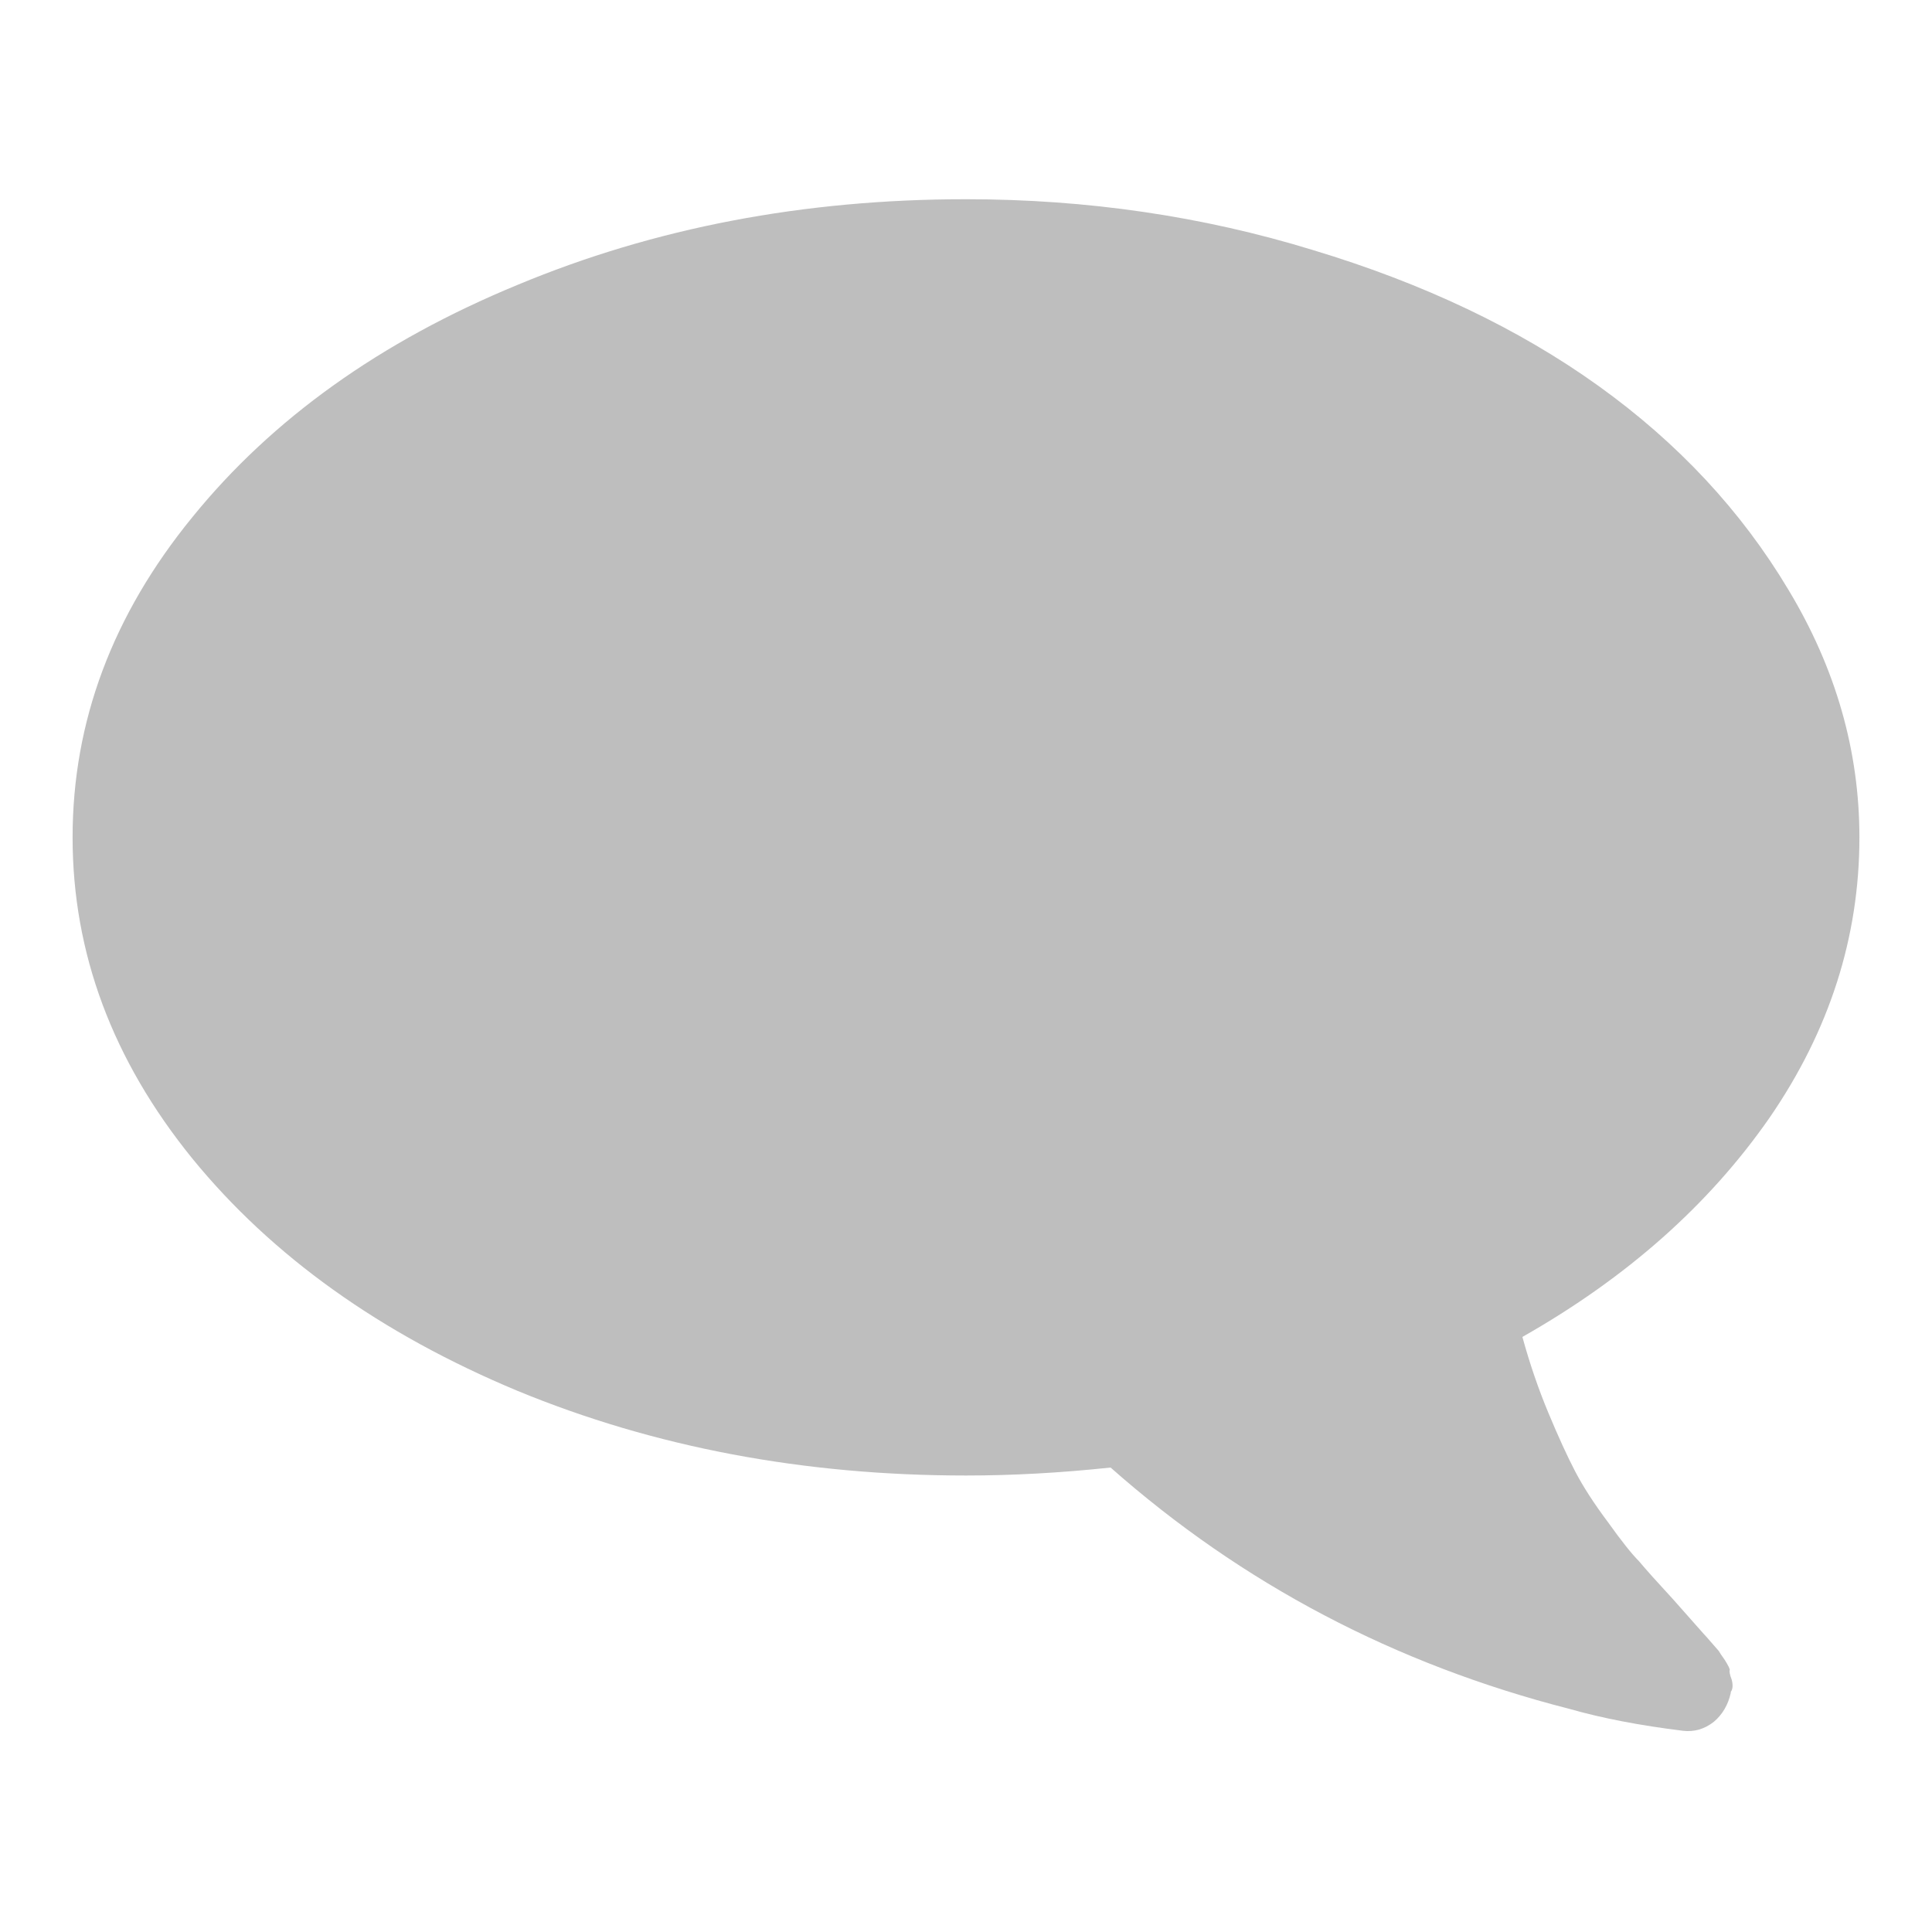
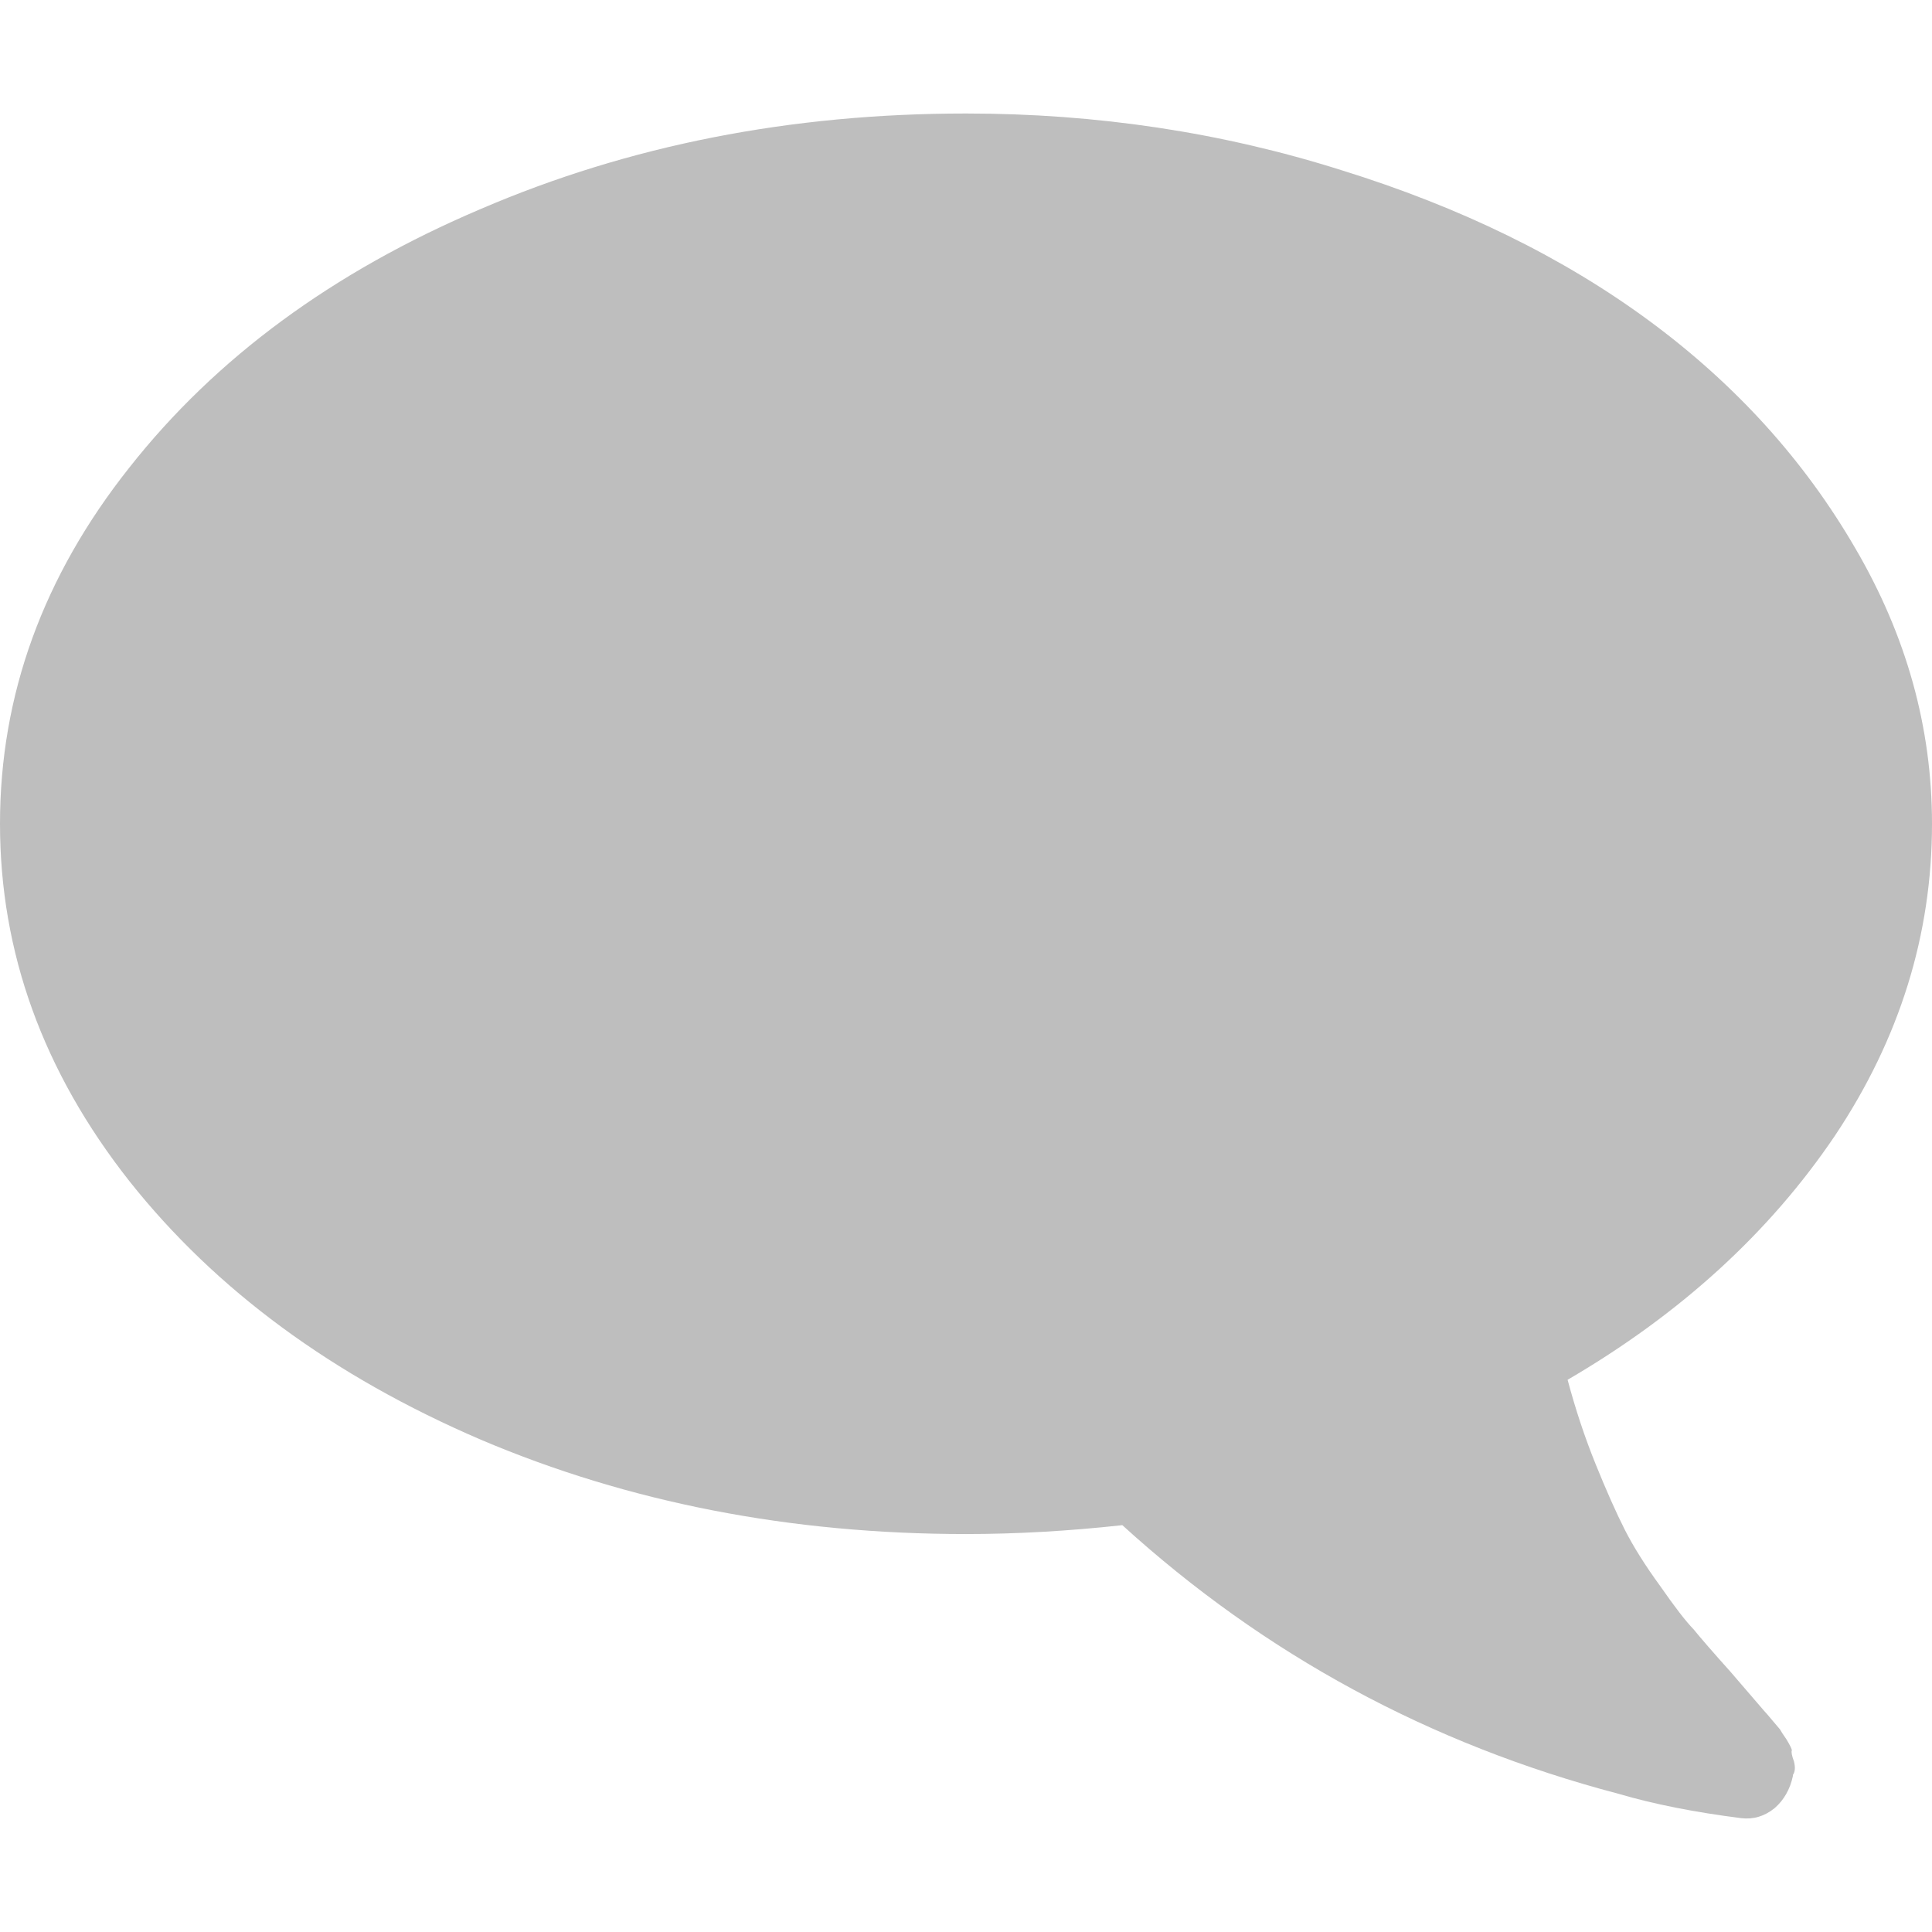
- <svg xmlns="http://www.w3.org/2000/svg" width="500" height="500" id="svg3943" version="1.1">
+ <svg xmlns="http://www.w3.org/2000/svg" width="128" height="128" id="svg3943" version="1.1">
  <defs id="defs3945" />
-   <g id="layer1" transform="translate(0,-552.3622)">
-     <g transform="scale(-1,1)" style="font-size:462.427px;font-style:normal;font-variant:normal;font-weight:normal;font-stretch:normal;line-height:125%;letter-spacing:0px;word-spacing:0px;fill:#bebebe;fill-opacity:1;stroke:none;font-family:FontAwesome;-inkscape-font-specification:FontAwesome" id="text2985">
-       <path d="m -49.753,686.239 c 20.644,25.289 30.966,52.901 30.966,82.834 -4.62e-4,29.934 -10.322,57.631 -30.966,83.092 -20.644,25.289 -48.686,45.331 -84.124,60.126 -35.439,14.623 -74.147,21.934 -116.123,21.934 -12.043,0 -24.515,-0.688 -37.417,-2.064 -34.063,30.106 -73.631,50.922 -118.703,62.448 -8.43,2.408 -18.236,4.301 -29.418,5.677 -2.925,0.344 -5.591,-0.43 -8,-2.322 -2.236,-1.892 -3.699,-4.387 -4.387,-7.483 l 0,-0.258 c -0.516,-0.688 -0.602,-1.72 -0.258,-3.097 0.516,-1.376 0.688,-2.236 0.516,-2.58 -3e-5,-0.344 0.43,-1.204 1.29,-2.581 0.86,-1.204 1.376,-1.978 1.548,-2.322 0.172,-0.172 0.774,-0.86 1.806,-2.064 1.032,-1.204 1.72,-1.978 2.064,-2.322 1.204,-1.376 3.871,-4.387 8,-9.032 4.129,-4.473 7.053,-7.742 8.774,-9.806 1.892,-1.892 4.559,-5.247 8,-10.064 3.613,-4.817 6.451,-9.204 8.516,-13.161 2.064,-3.957 4.387,-9.032 6.967,-15.225 2.58,-6.193 4.817,-12.73 6.709,-19.612 -27.009,-15.311 -48.342,-34.235 -63.997,-56.771 -15.483,-22.536 -23.225,-46.707 -23.225,-72.512 0,-22.364 6.107,-43.696 18.322,-63.997 12.214,-20.472 28.644,-38.105 49.288,-52.9 20.644,-14.795 45.245,-26.493 73.802,-35.095 28.557,-8.773 58.491,-13.16 89.802,-13.161 41.976,3.3e-4 80.683,7.398 116.123,22.192 35.439,14.623 63.48,34.665 84.124,60.126" style="" id="path3819" />
+   <g id="layer1" transform="translate(0,-924.3622)">
+     <g transform="matrix(-0.2768007,0,0,0.2849317,-5.200175,759.806)" style="font-size:462.427px;font-style:normal;font-variant:normal;font-weight:normal;font-stretch:normal;line-height:125%;letter-spacing:0px;word-spacing:0px;fill:#bebebe;fill-opacity:1;stroke:none;font-family:FontAwesome;-inkscape-font-specification:FontAwesome" id="text2985">
+       <path d="m -49.753,686.239 c 20.644,25.289 30.966,52.901 30.966,82.834 -4.62e-4,29.934 -10.322,57.631 -30.966,83.092 -20.644,25.289 -48.686,45.331 -84.124,60.126 -35.439,14.623 -74.147,21.934 -116.123,21.934 -12.043,0 -24.515,-0.688 -37.417,-2.064 -34.063,30.106 -73.631,50.922 -118.703,62.448 -8.43,2.408 -18.236,4.301 -29.418,5.677 -2.925,0.344 -5.591,-0.43 -8,-2.322 -2.236,-1.892 -3.699,-4.387 -4.387,-7.483 l 0,-0.258 c -0.516,-0.688 -0.602,-1.72 -0.258,-3.097 0.516,-1.376 0.688,-2.236 0.516,-2.58 -3e-5,-0.344 0.43,-1.204 1.29,-2.581 0.86,-1.204 1.376,-1.978 1.548,-2.322 0.172,-0.172 0.774,-0.86 1.806,-2.064 1.032,-1.204 1.72,-1.978 2.064,-2.322 1.204,-1.376 3.871,-4.387 8,-9.032 4.129,-4.473 7.053,-7.742 8.774,-9.806 1.892,-1.892 4.559,-5.247 8,-10.064 3.613,-4.817 6.451,-9.204 8.516,-13.161 2.064,-3.957 4.387,-9.032 6.967,-15.225 2.58,-6.193 4.817,-12.73 6.709,-19.612 -27.009,-15.311 -48.342,-34.235 -63.997,-56.771 -15.483,-22.536 -23.225,-46.707 -23.225,-72.512 0,-22.364 6.107,-43.696 18.322,-63.997 12.214,-20.472 28.644,-38.105 49.288,-52.9 20.644,-14.795 45.245,-26.493 73.802,-35.095 28.557,-8.773 58.491,-13.16 89.802,-13.161 41.976,3.3e-4 80.683,7.398 116.123,22.192 35.439,14.623 63.48,34.665 84.124,60.126" id="path3819" />
    </g>
  </g>
</svg>
